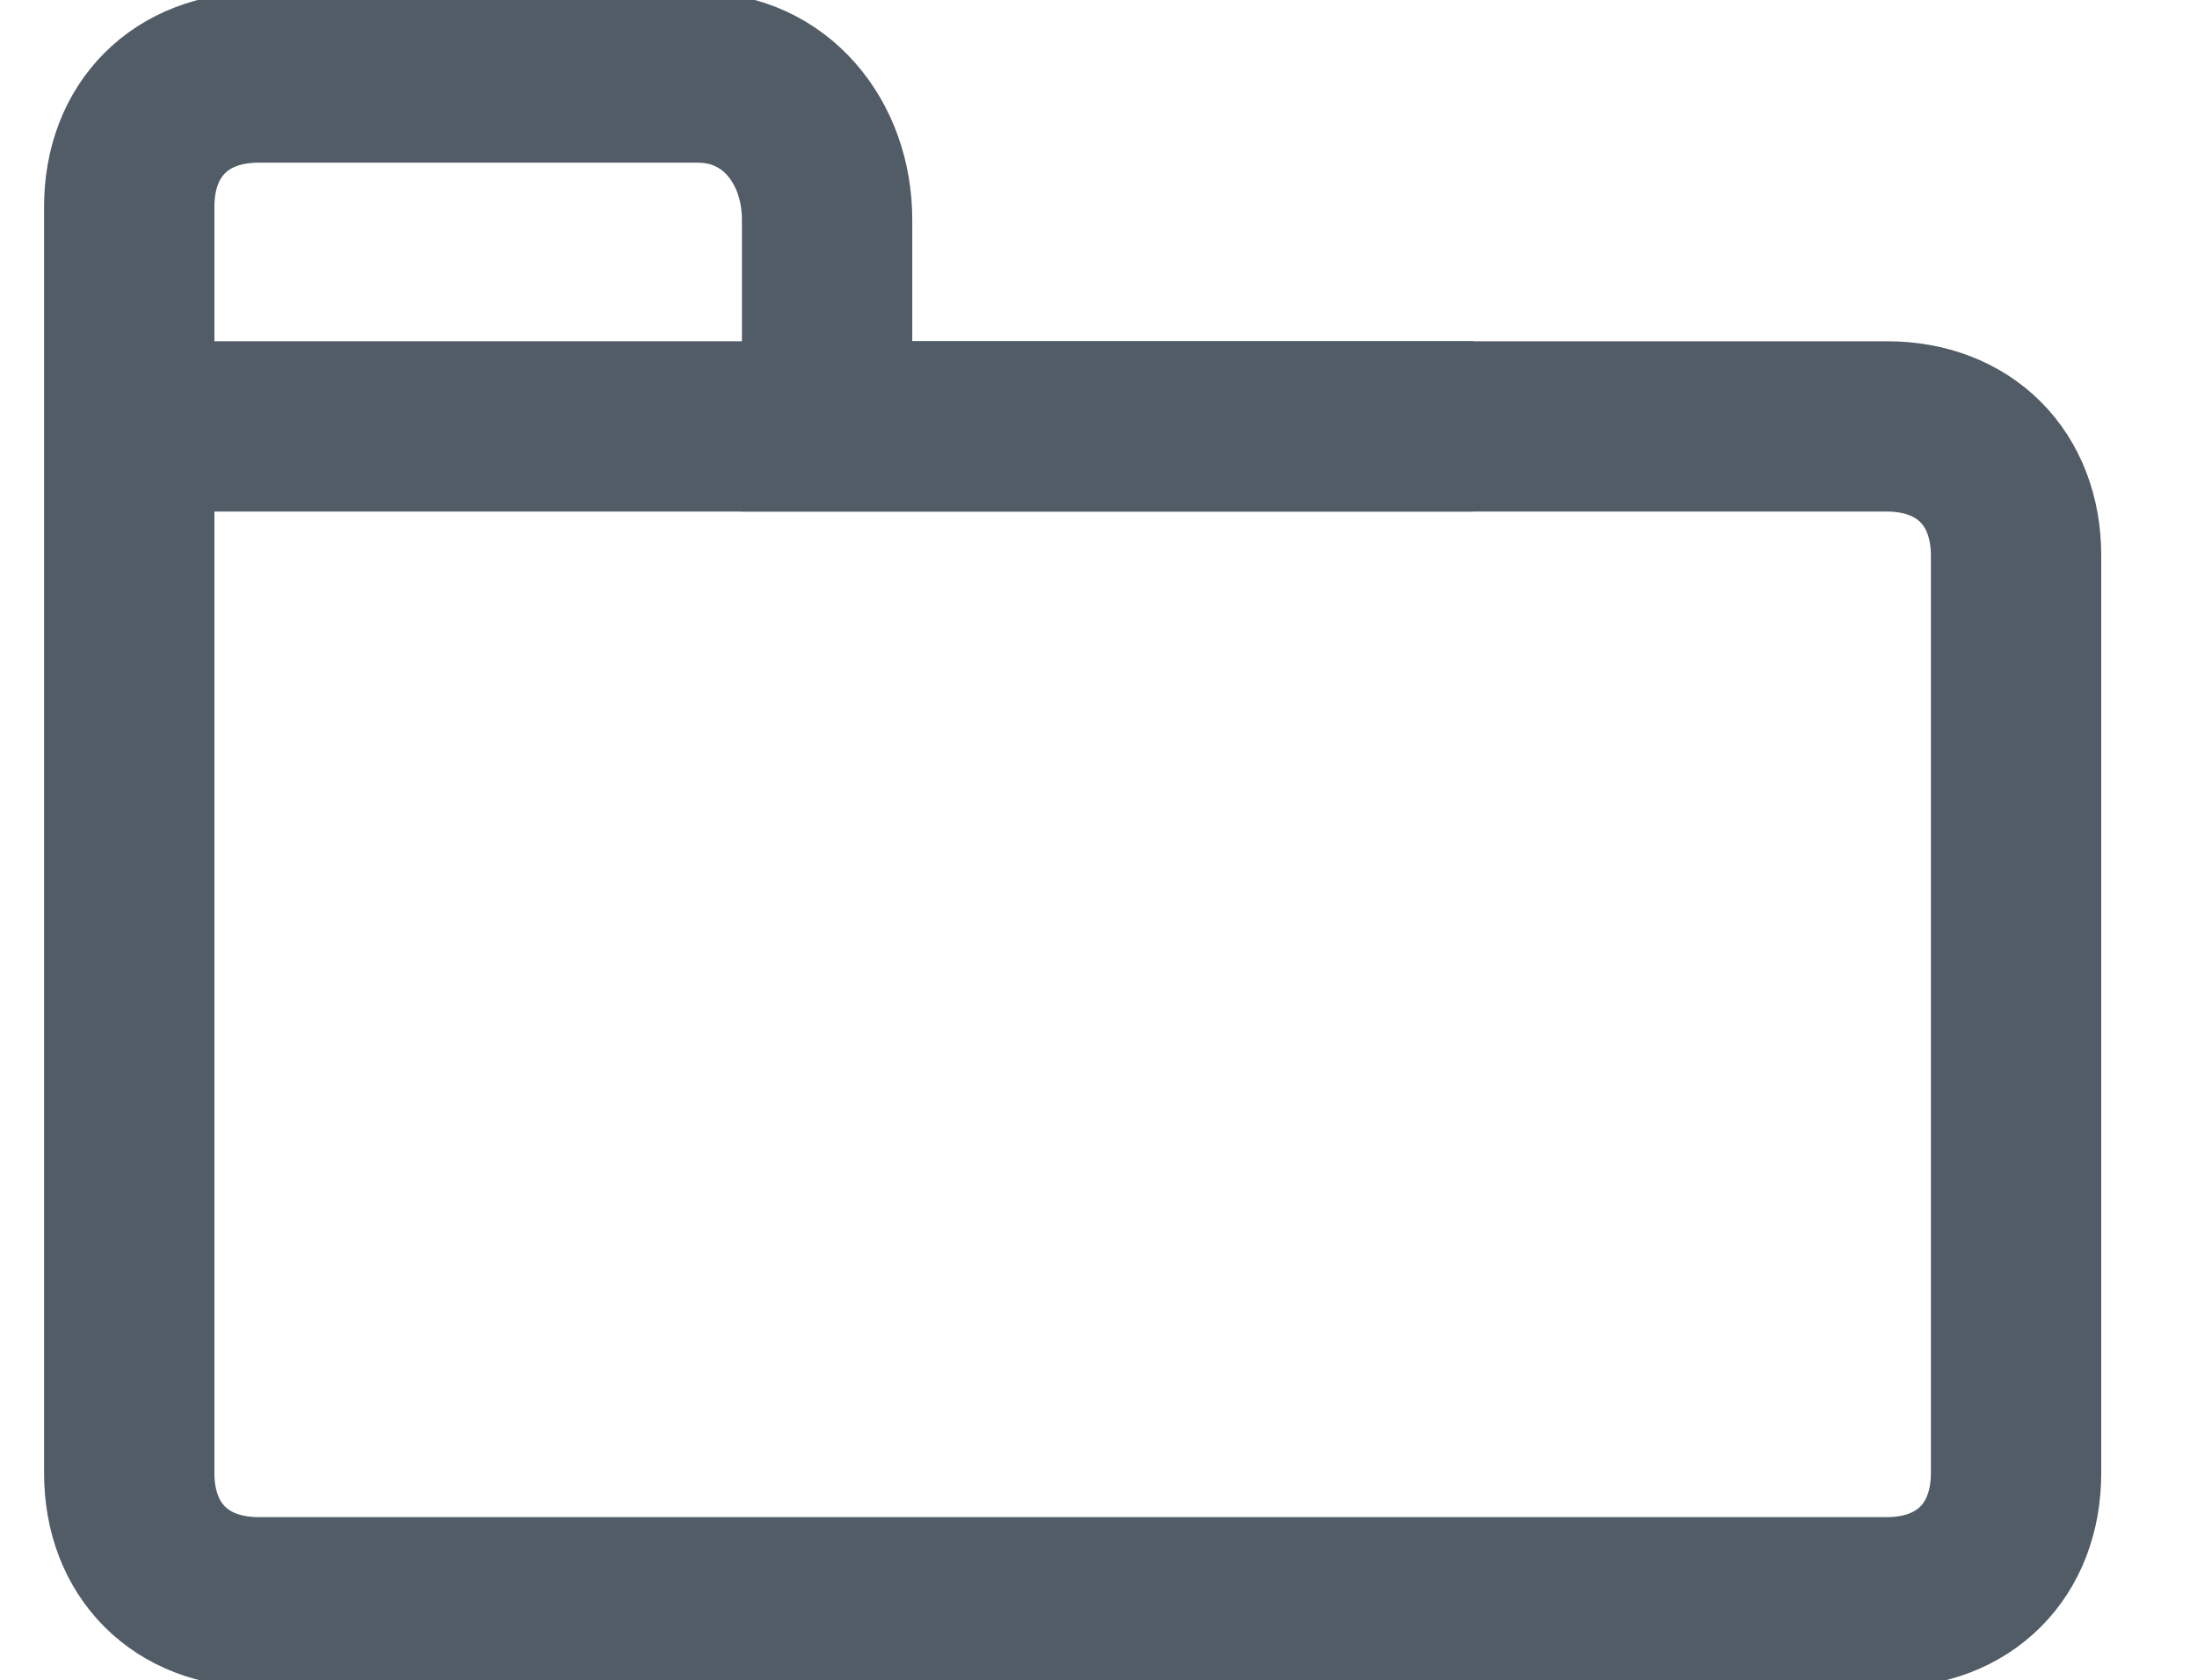
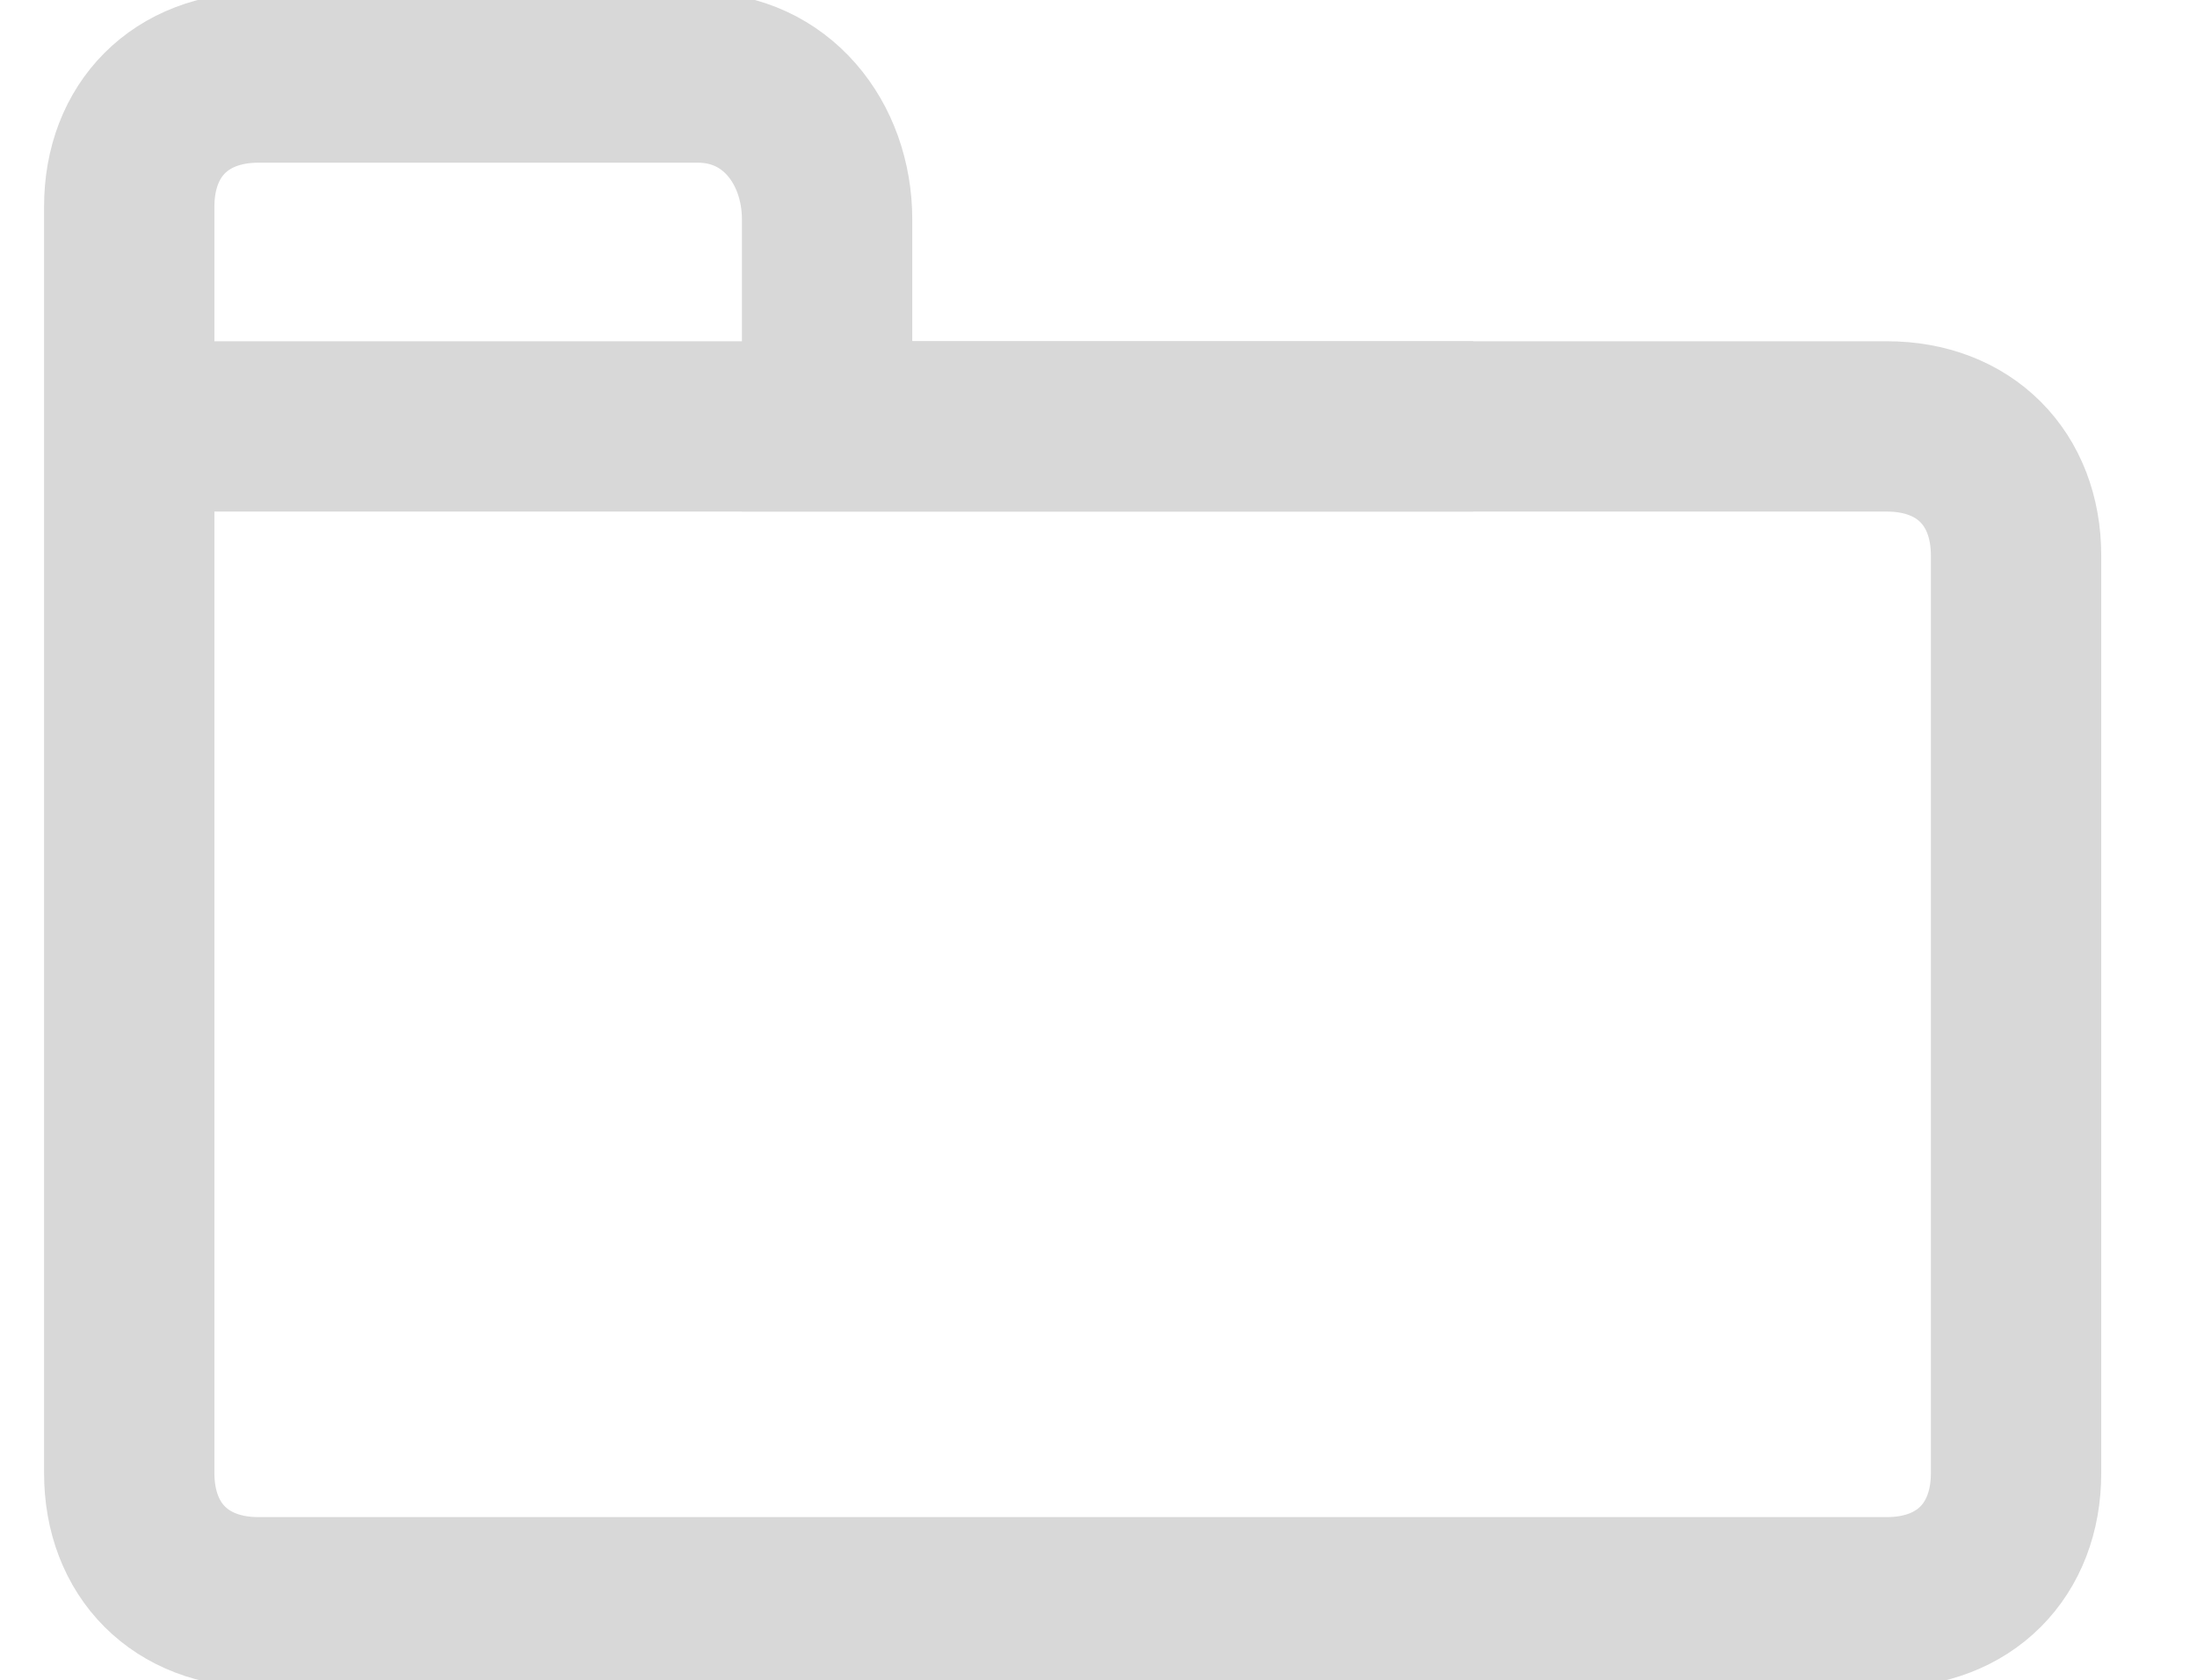
<svg xmlns="http://www.w3.org/2000/svg" version="1.1" id="Layer_1" x="0px" y="0px" viewBox="0 0 17 13" style="enable-background:new 0 0 17 13;" xml:space="preserve">
  <style type="text/css">
- 	.st0{fill:none;stroke:#515C66;stroke-width:1.318;stroke-miterlimit:10;}
+ 	.st0{fill:none;stroke:#d8d8d8;stroke-width:1.318;stroke-miterlimit:10;}
</style>
  <g>
    <path class="st0" d="M5.4,0.6H2c-0.6,0-1,0.4-1,1v1.6v4.6v3.6c0,0.6,0.4,1,1,1h12.6c0.6,0,1-0.4,1-1V4.3c0-0.6-0.4-1-1-1H6.4l0-1.6   C6.4,1.1,6,0.6,5.4,0.6z" />
    <line class="st0" x1="1" y1="3.3" x2="11.4" y2="3.3" />
  </g>
</svg>
